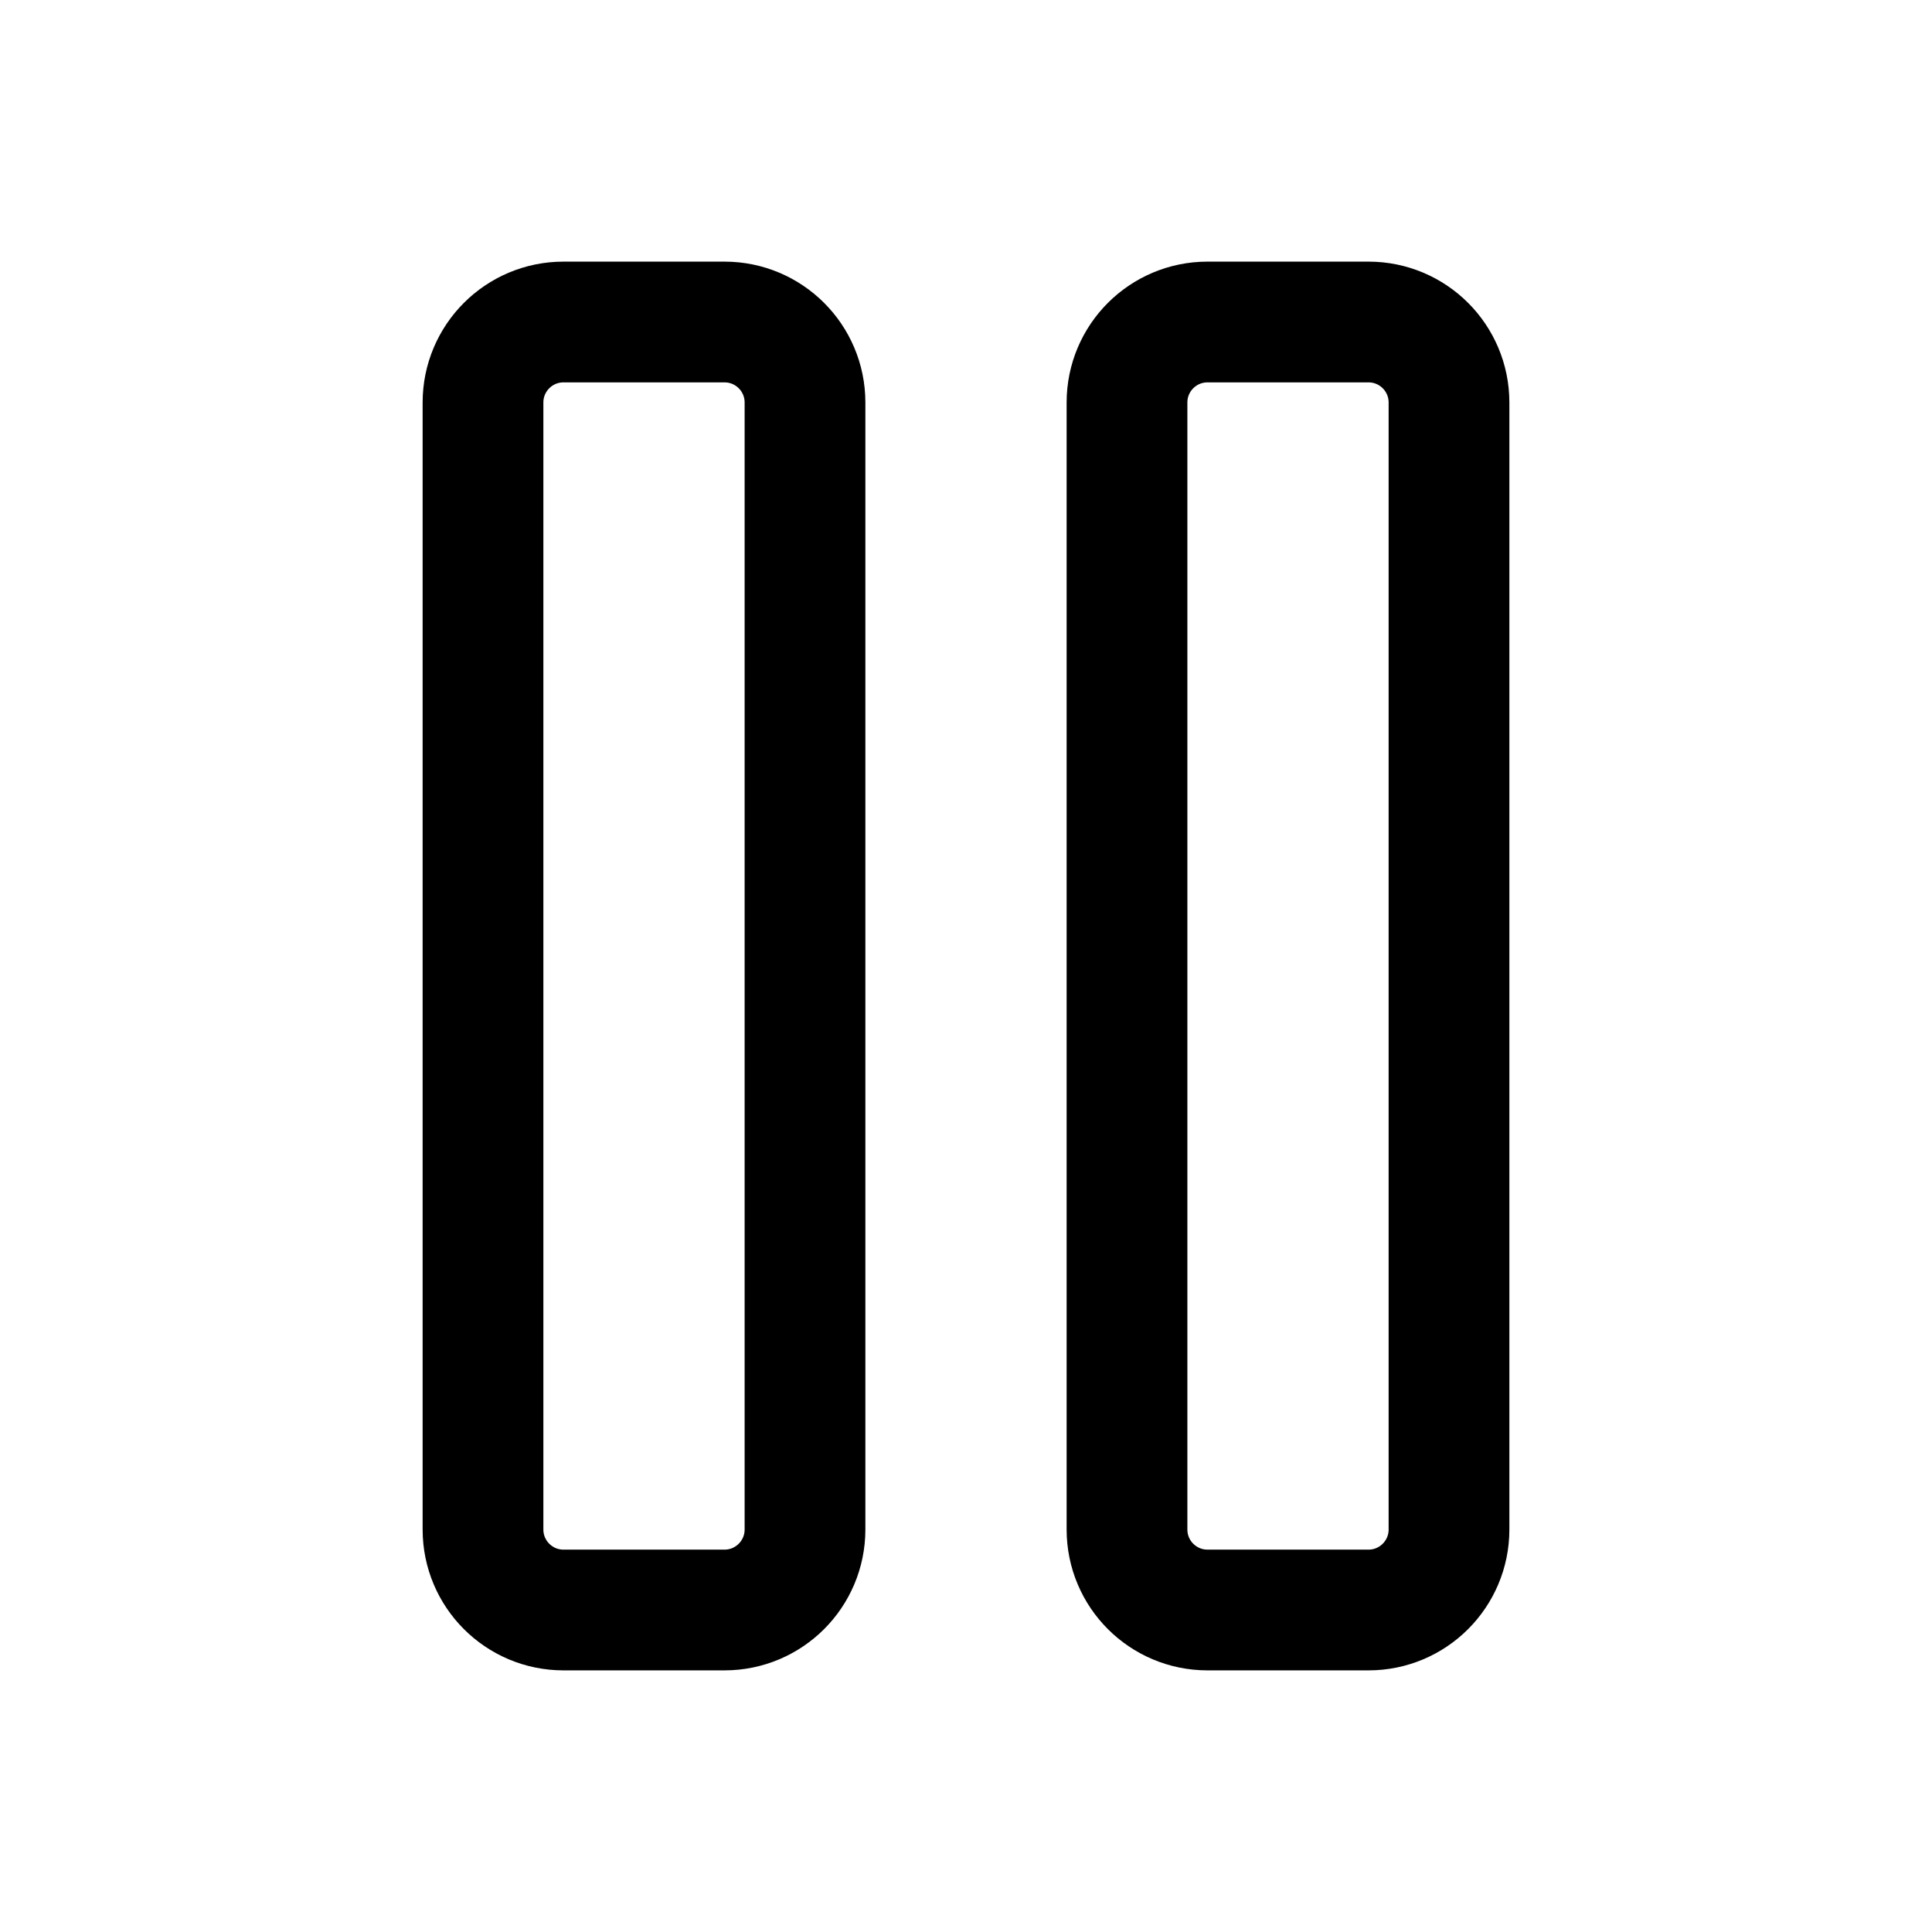
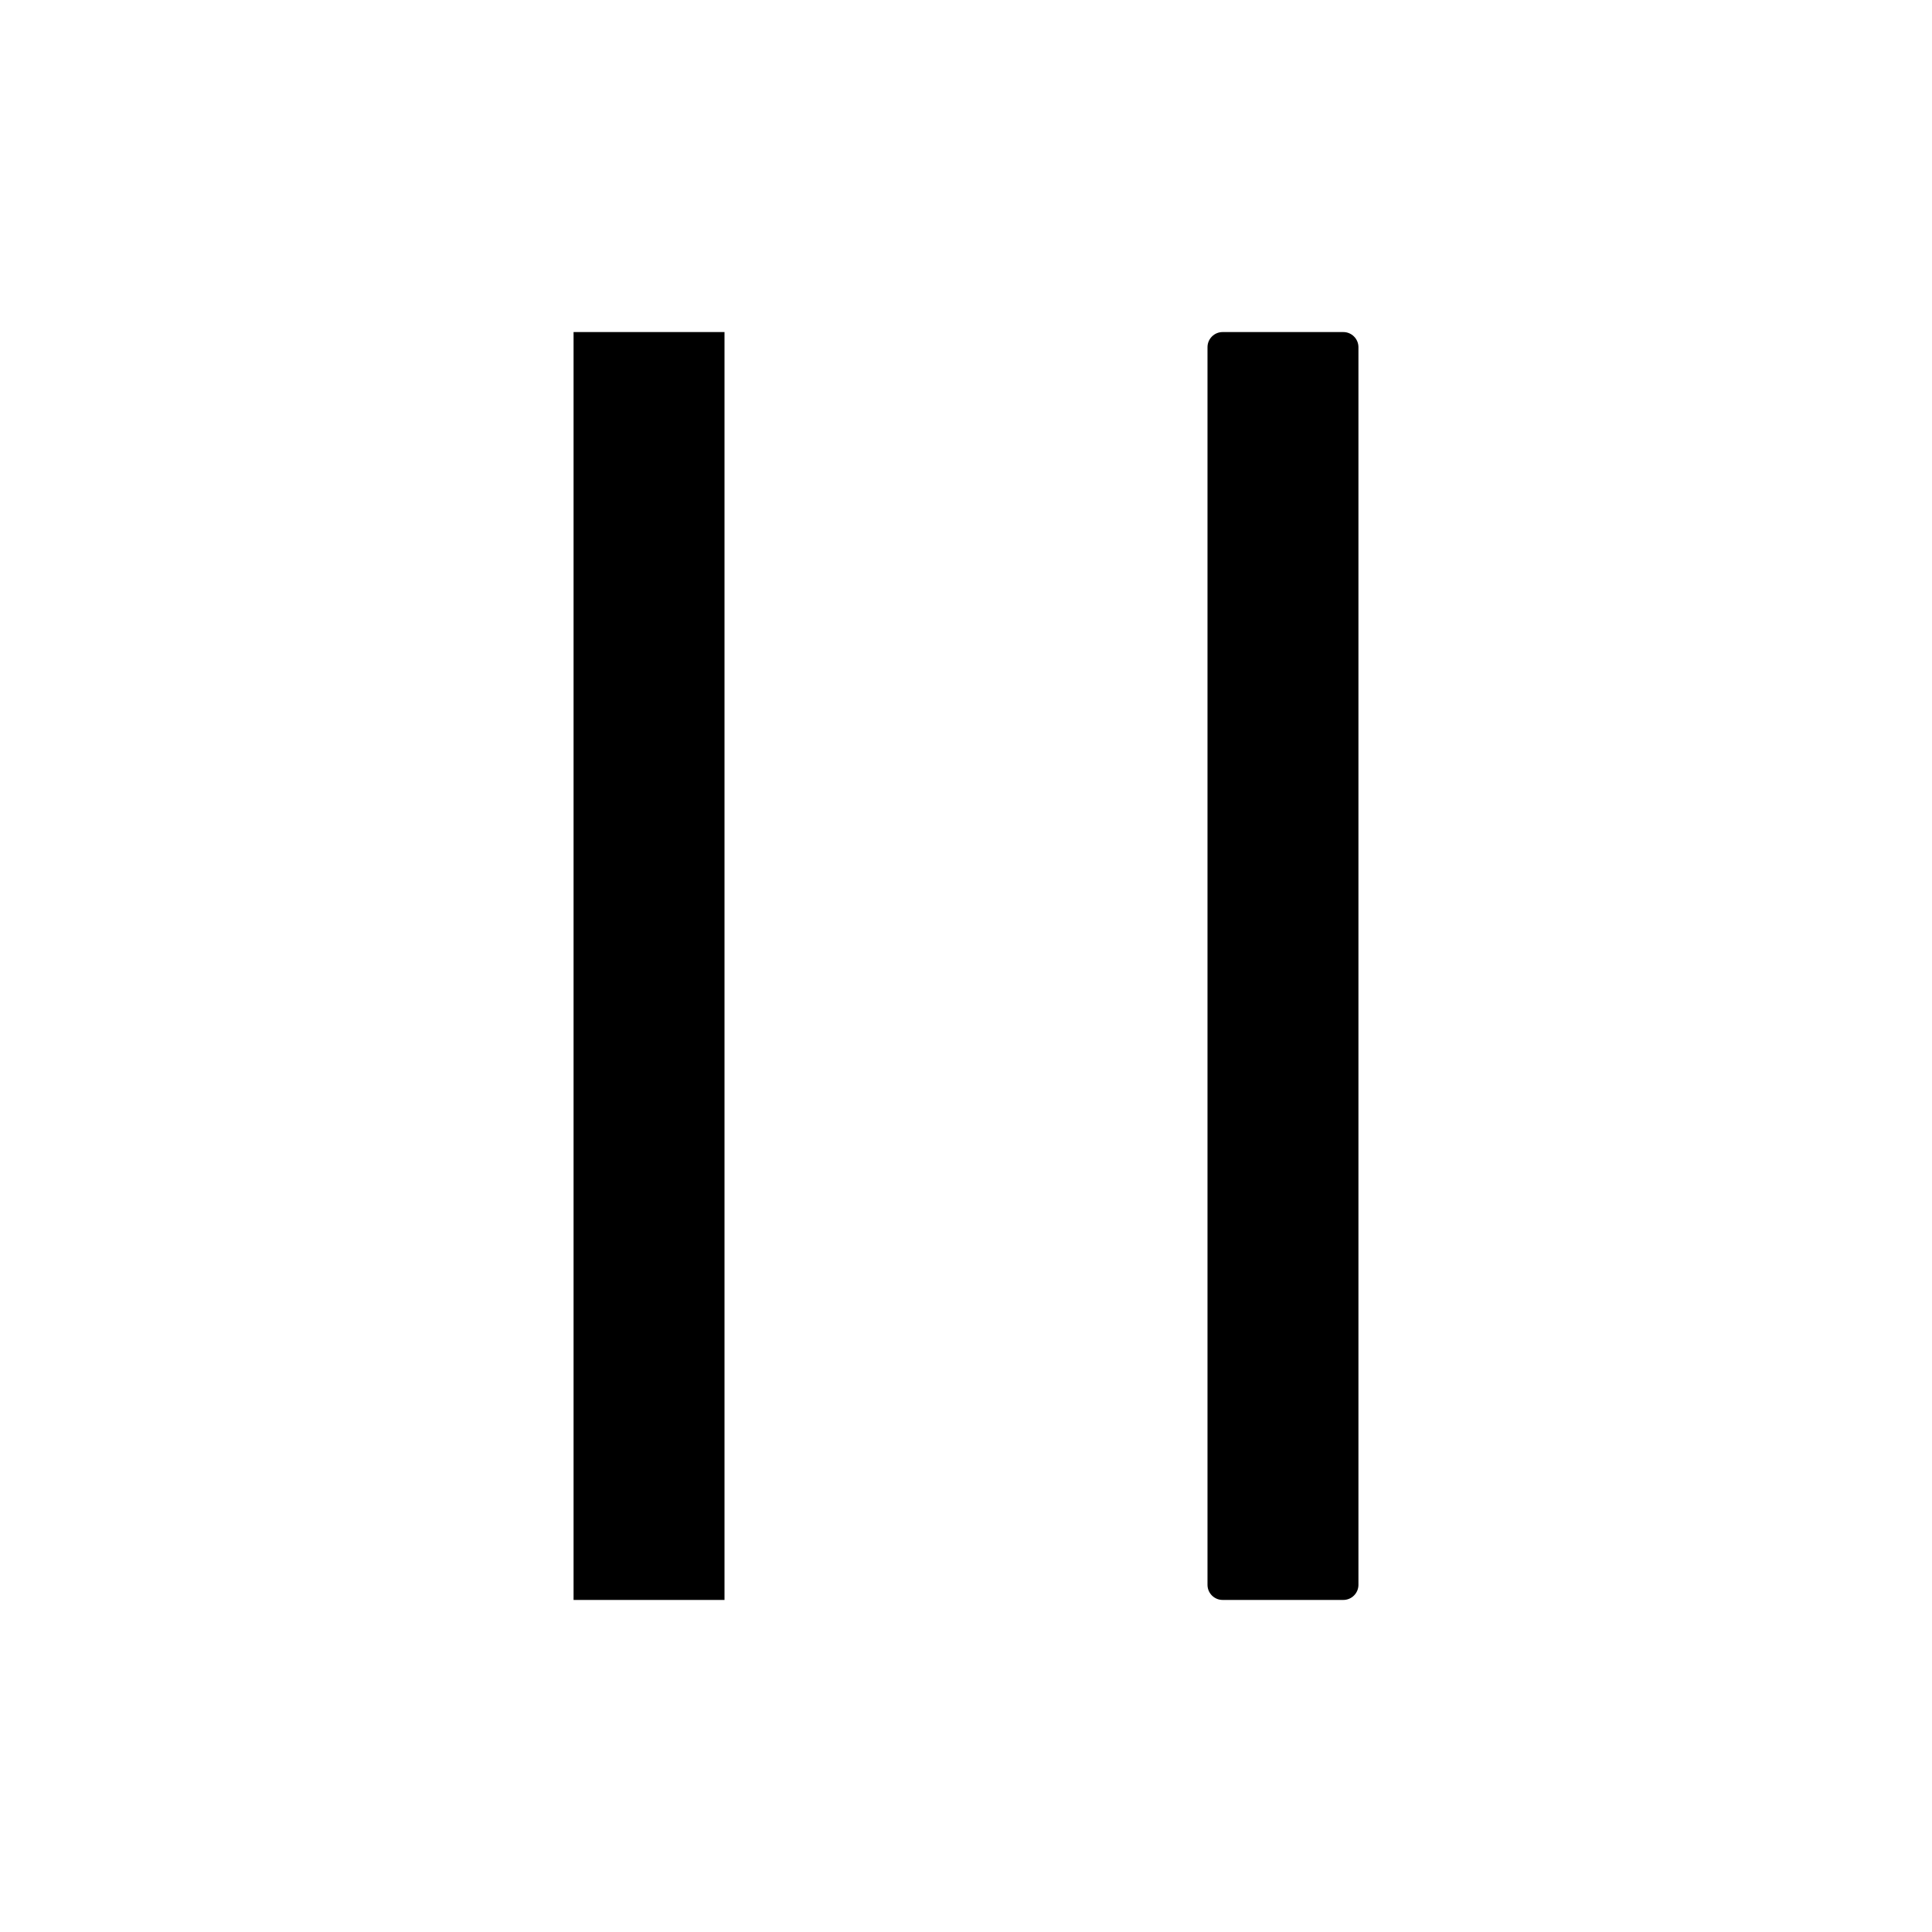
- <svg xmlns="http://www.w3.org/2000/svg" width="24" height="24" viewBox="0 0 24 24" fill="none" stroke="currentColor" stroke-width="1.5" stroke-linecap="round" stroke-linejoin="round">
-   <rect x="14" y="4" width="4" height="16" rx="1" />
-   <rect x="6" y="4" width="4" height="16" rx="1" />
+ <svg xmlns="http://www.w3.org/2000/svg" width="24" height="24" viewBox="0 0 1024 1024" fill="currentColor">
+   <path d="M304 176h80v672h-80zM712 176h-64c-4.4 0-8 3.6-8 8v656c0 4.4 3.6 8 8 8h64c4.4 0 8-3.6 8-8V184c0-4.4-3.6-8-8-8z" />
</svg>
